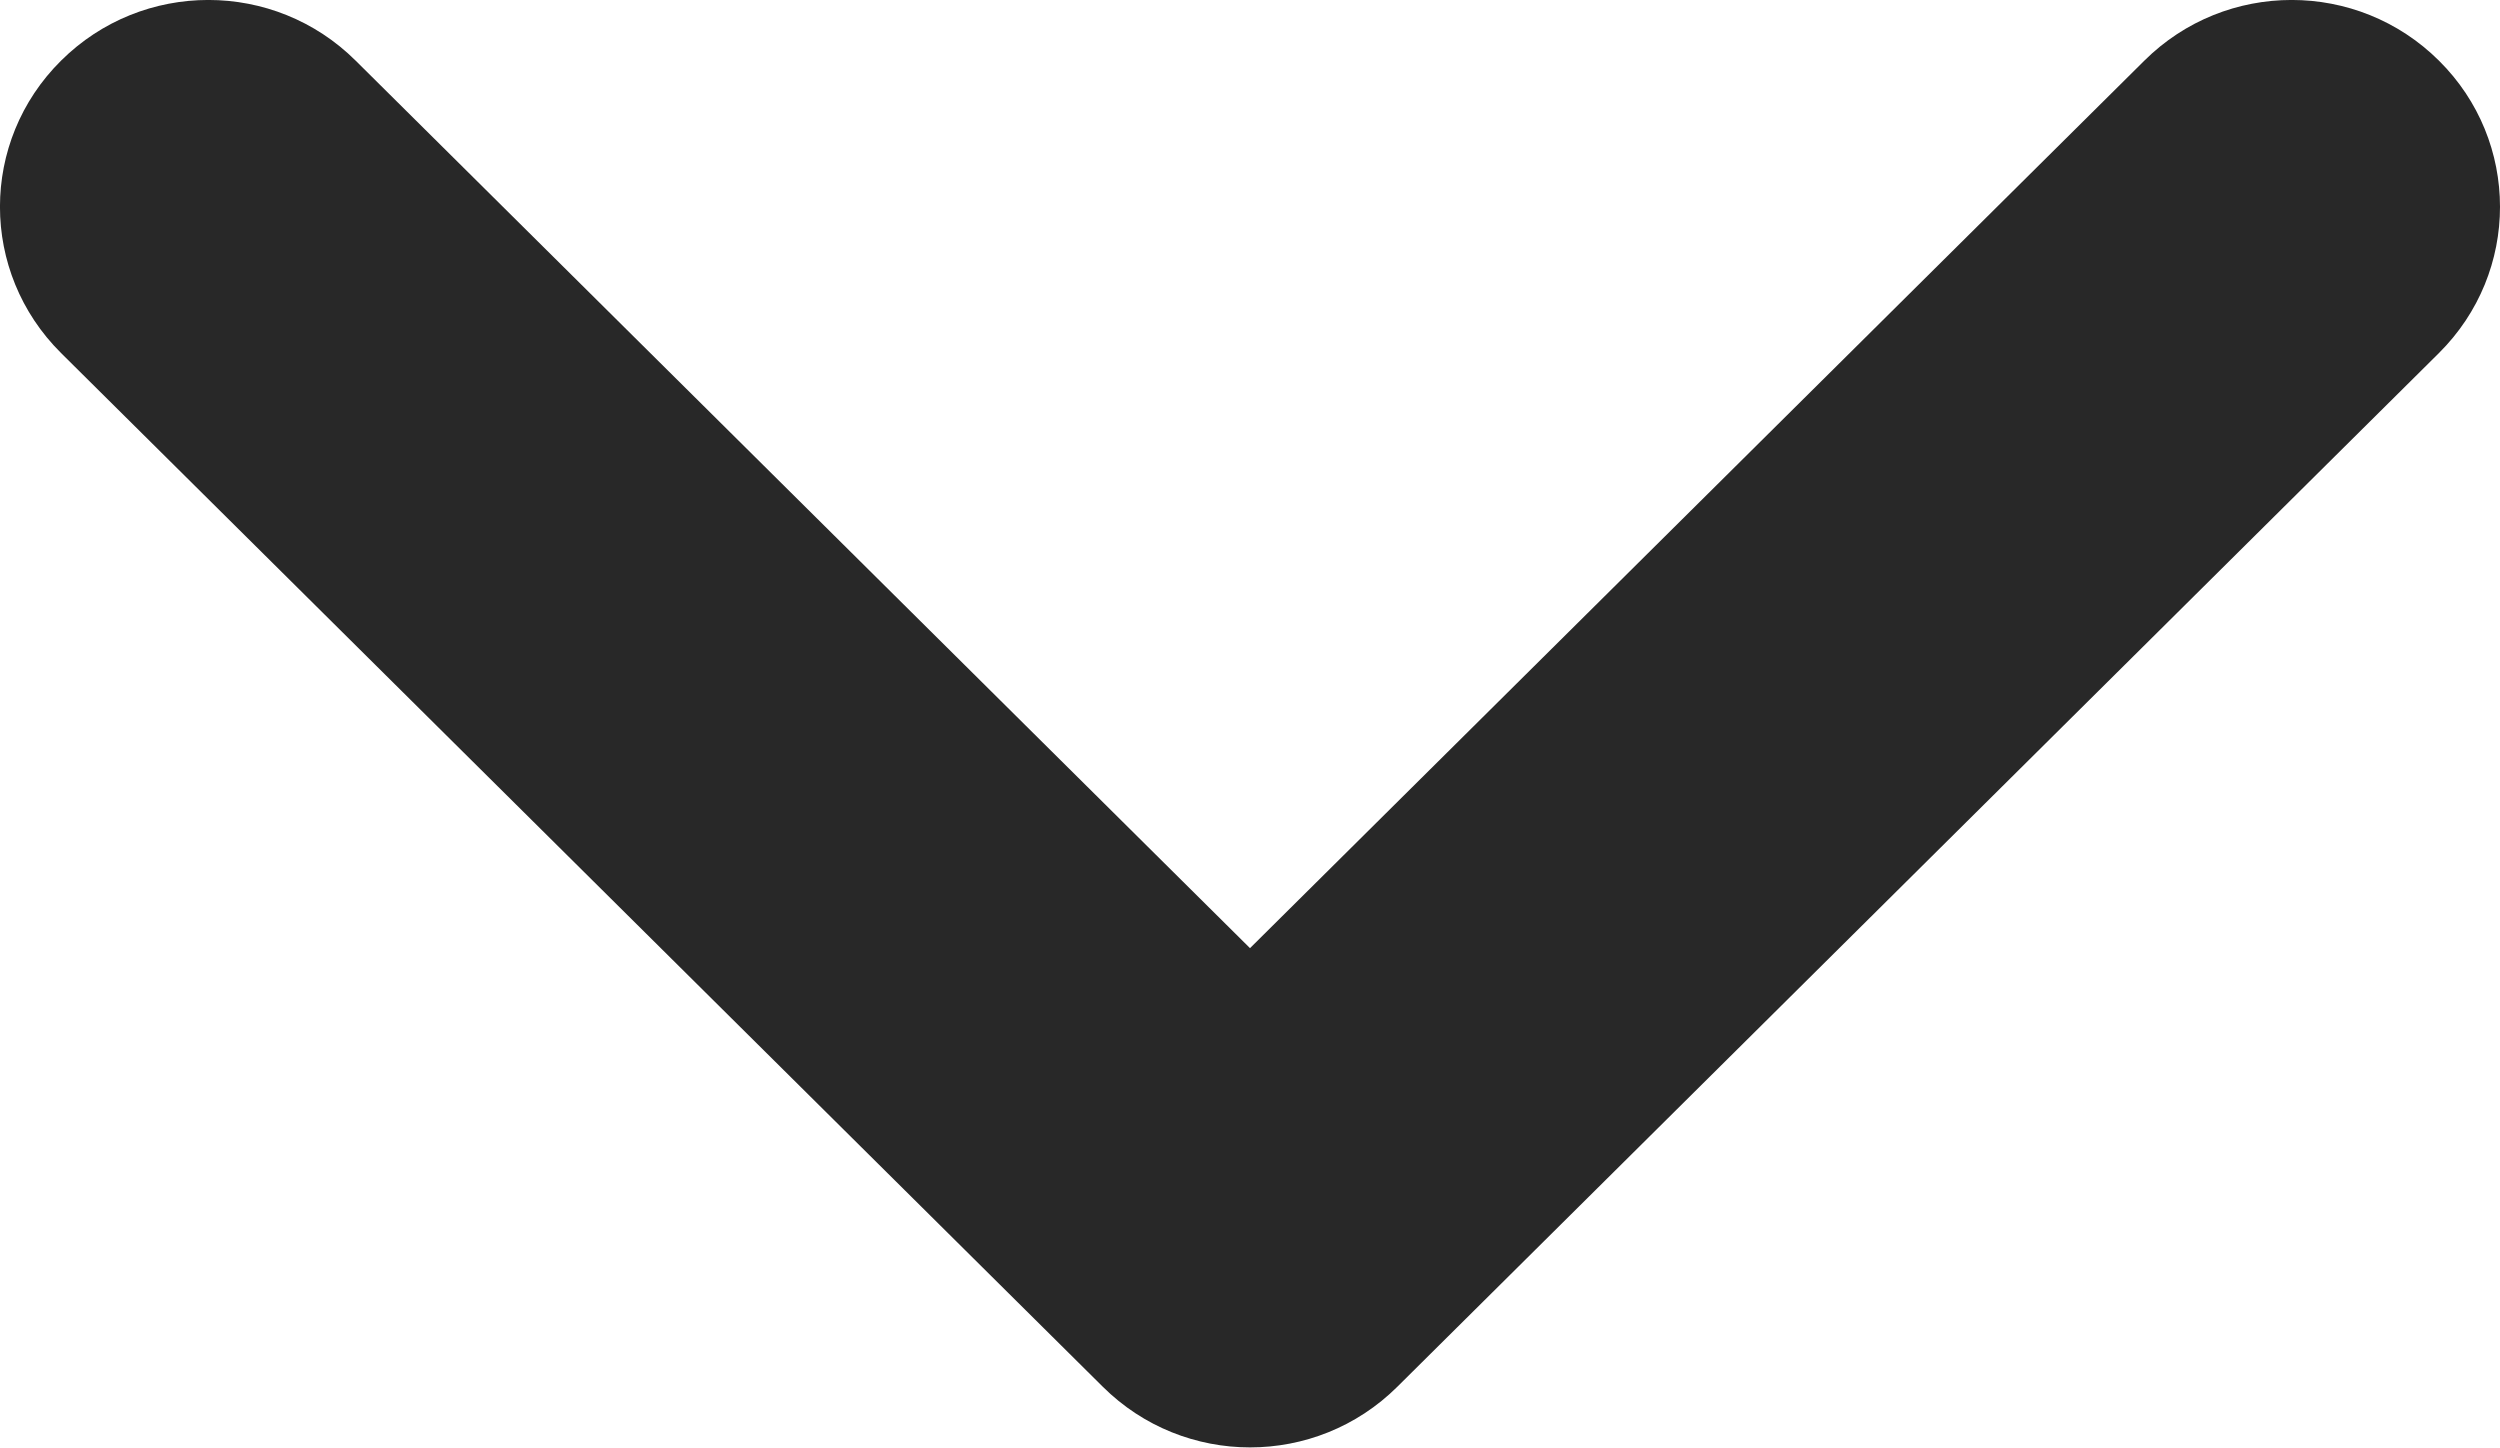
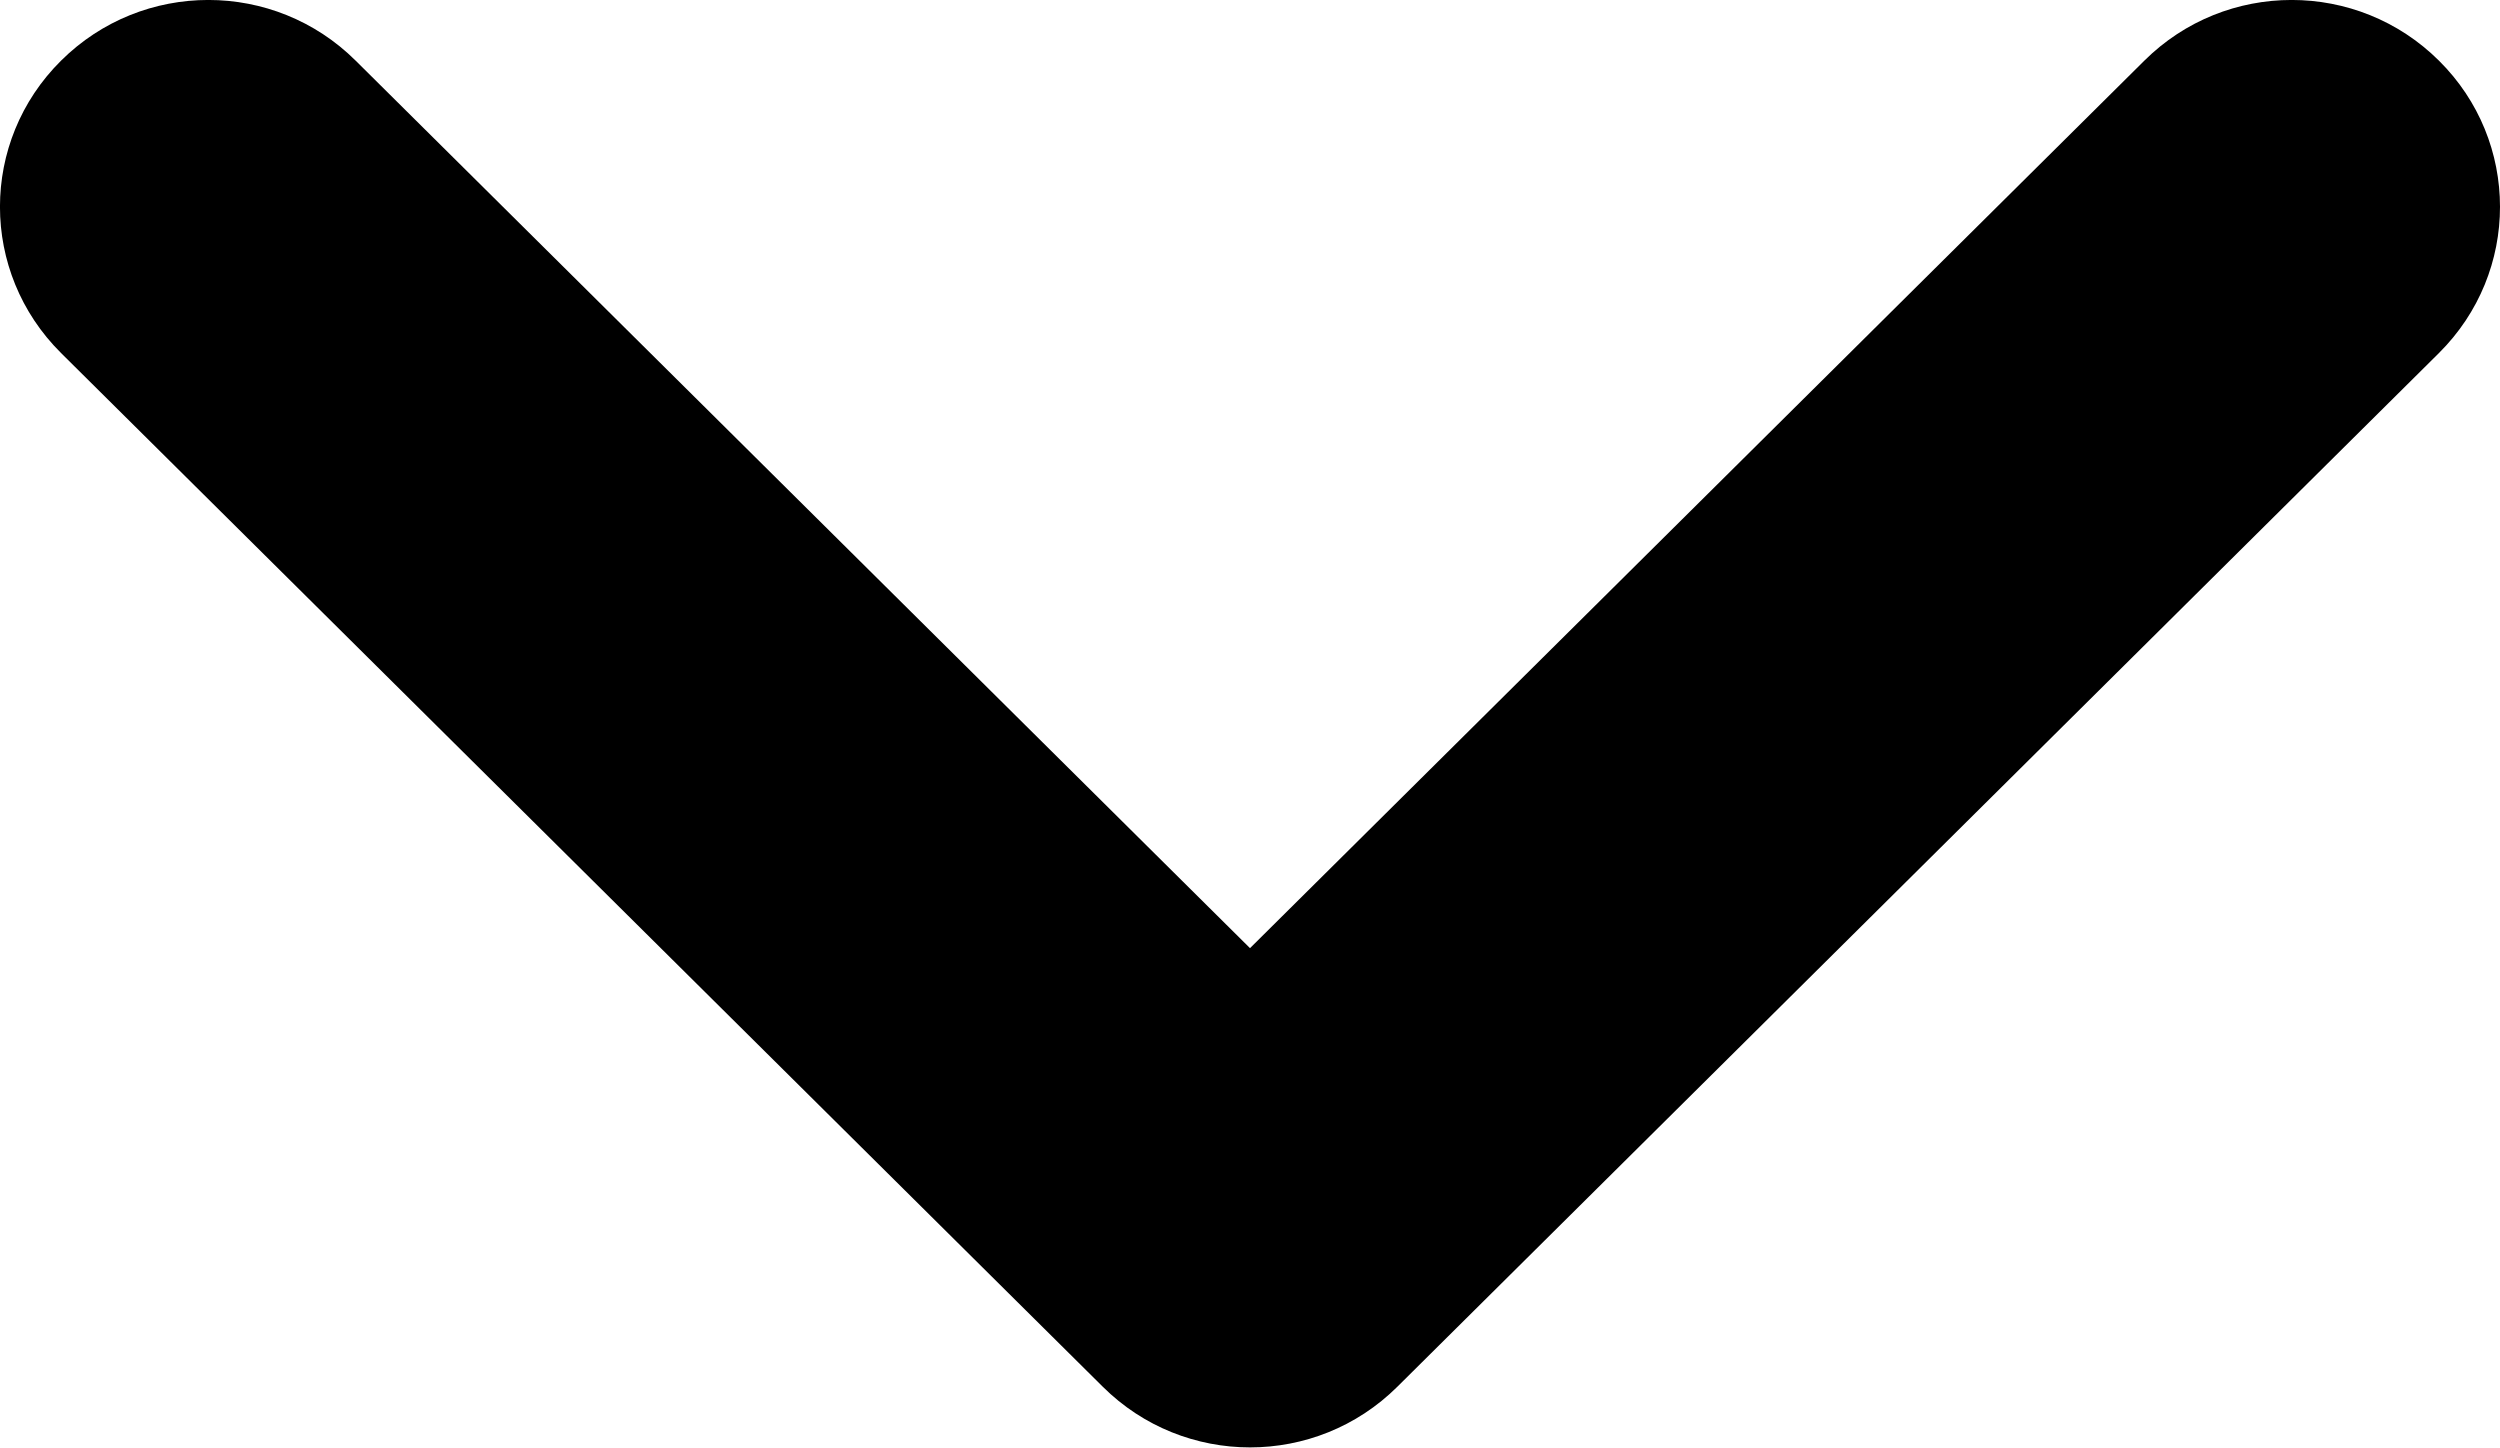
- <svg xmlns="http://www.w3.org/2000/svg" width="19" height="11" viewBox="0 0 19 11" fill="none">
-   <path fill-rule="evenodd" clip-rule="evenodd" d="M19 1.572C19 1.974 18.845 2.376 18.536 2.683L10.62 10.539C10.001 11.154 9 11.154 8.381 10.539L0.464 2.683C-0.155 2.068 -0.155 1.075 0.464 0.461C1.083 -0.154 2.084 -0.154 2.703 0.461L9.5 7.206L16.297 0.461C16.916 -0.154 17.917 -0.154 18.536 0.461C18.845 0.767 19 1.169 19 1.572Z" fill="#282828" />
+ <svg xmlns="http://www.w3.org/2000/svg" viewBox="0 0 19 11" fill="none">
+   <path fill-rule="evenodd" clip-rule="evenodd" d="M19 1.572C19 1.974 18.845 2.376 18.536 2.683L10.62 10.539C10.001 11.154 9 11.154 8.381 10.539L0.464 2.683C-0.155 2.068 -0.155 1.075 0.464 0.461C1.083 -0.154 2.084 -0.154 2.703 0.461L9.5 7.206L16.297 0.461C16.916 -0.154 17.917 -0.154 18.536 0.461C18.845 0.767 19 1.169 19 1.572Z" fill="currentColor" />
</svg>
